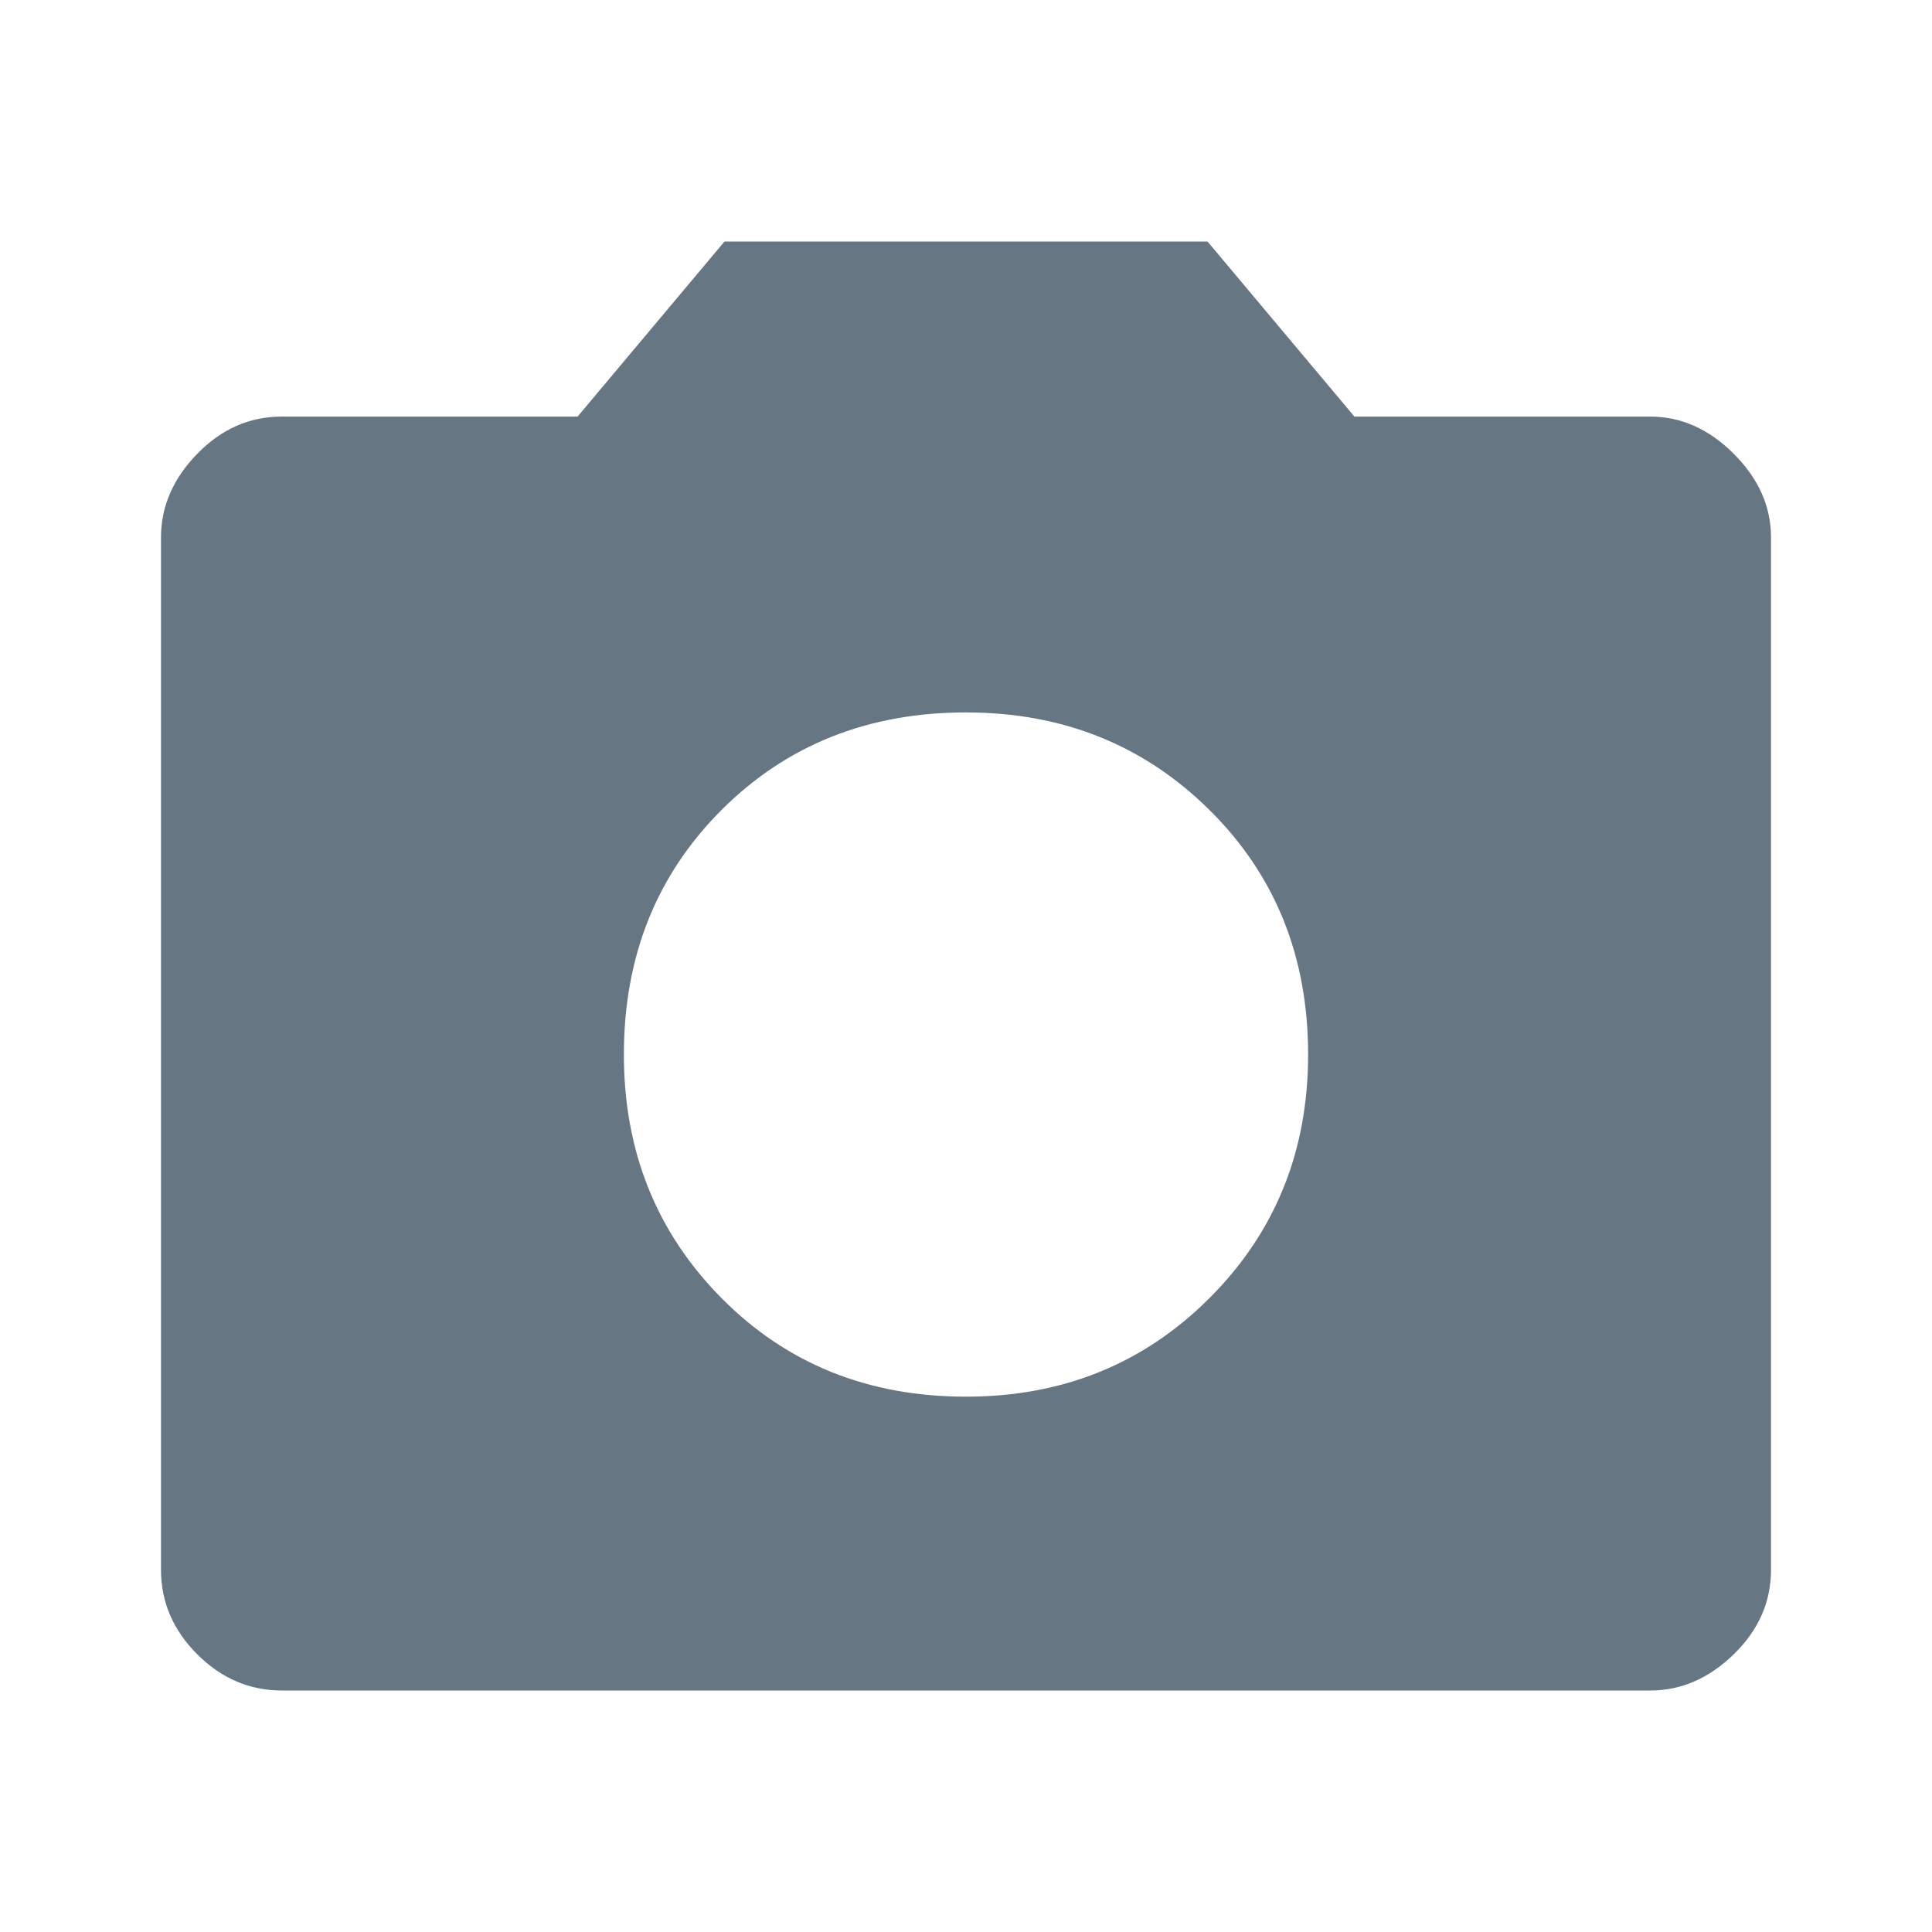
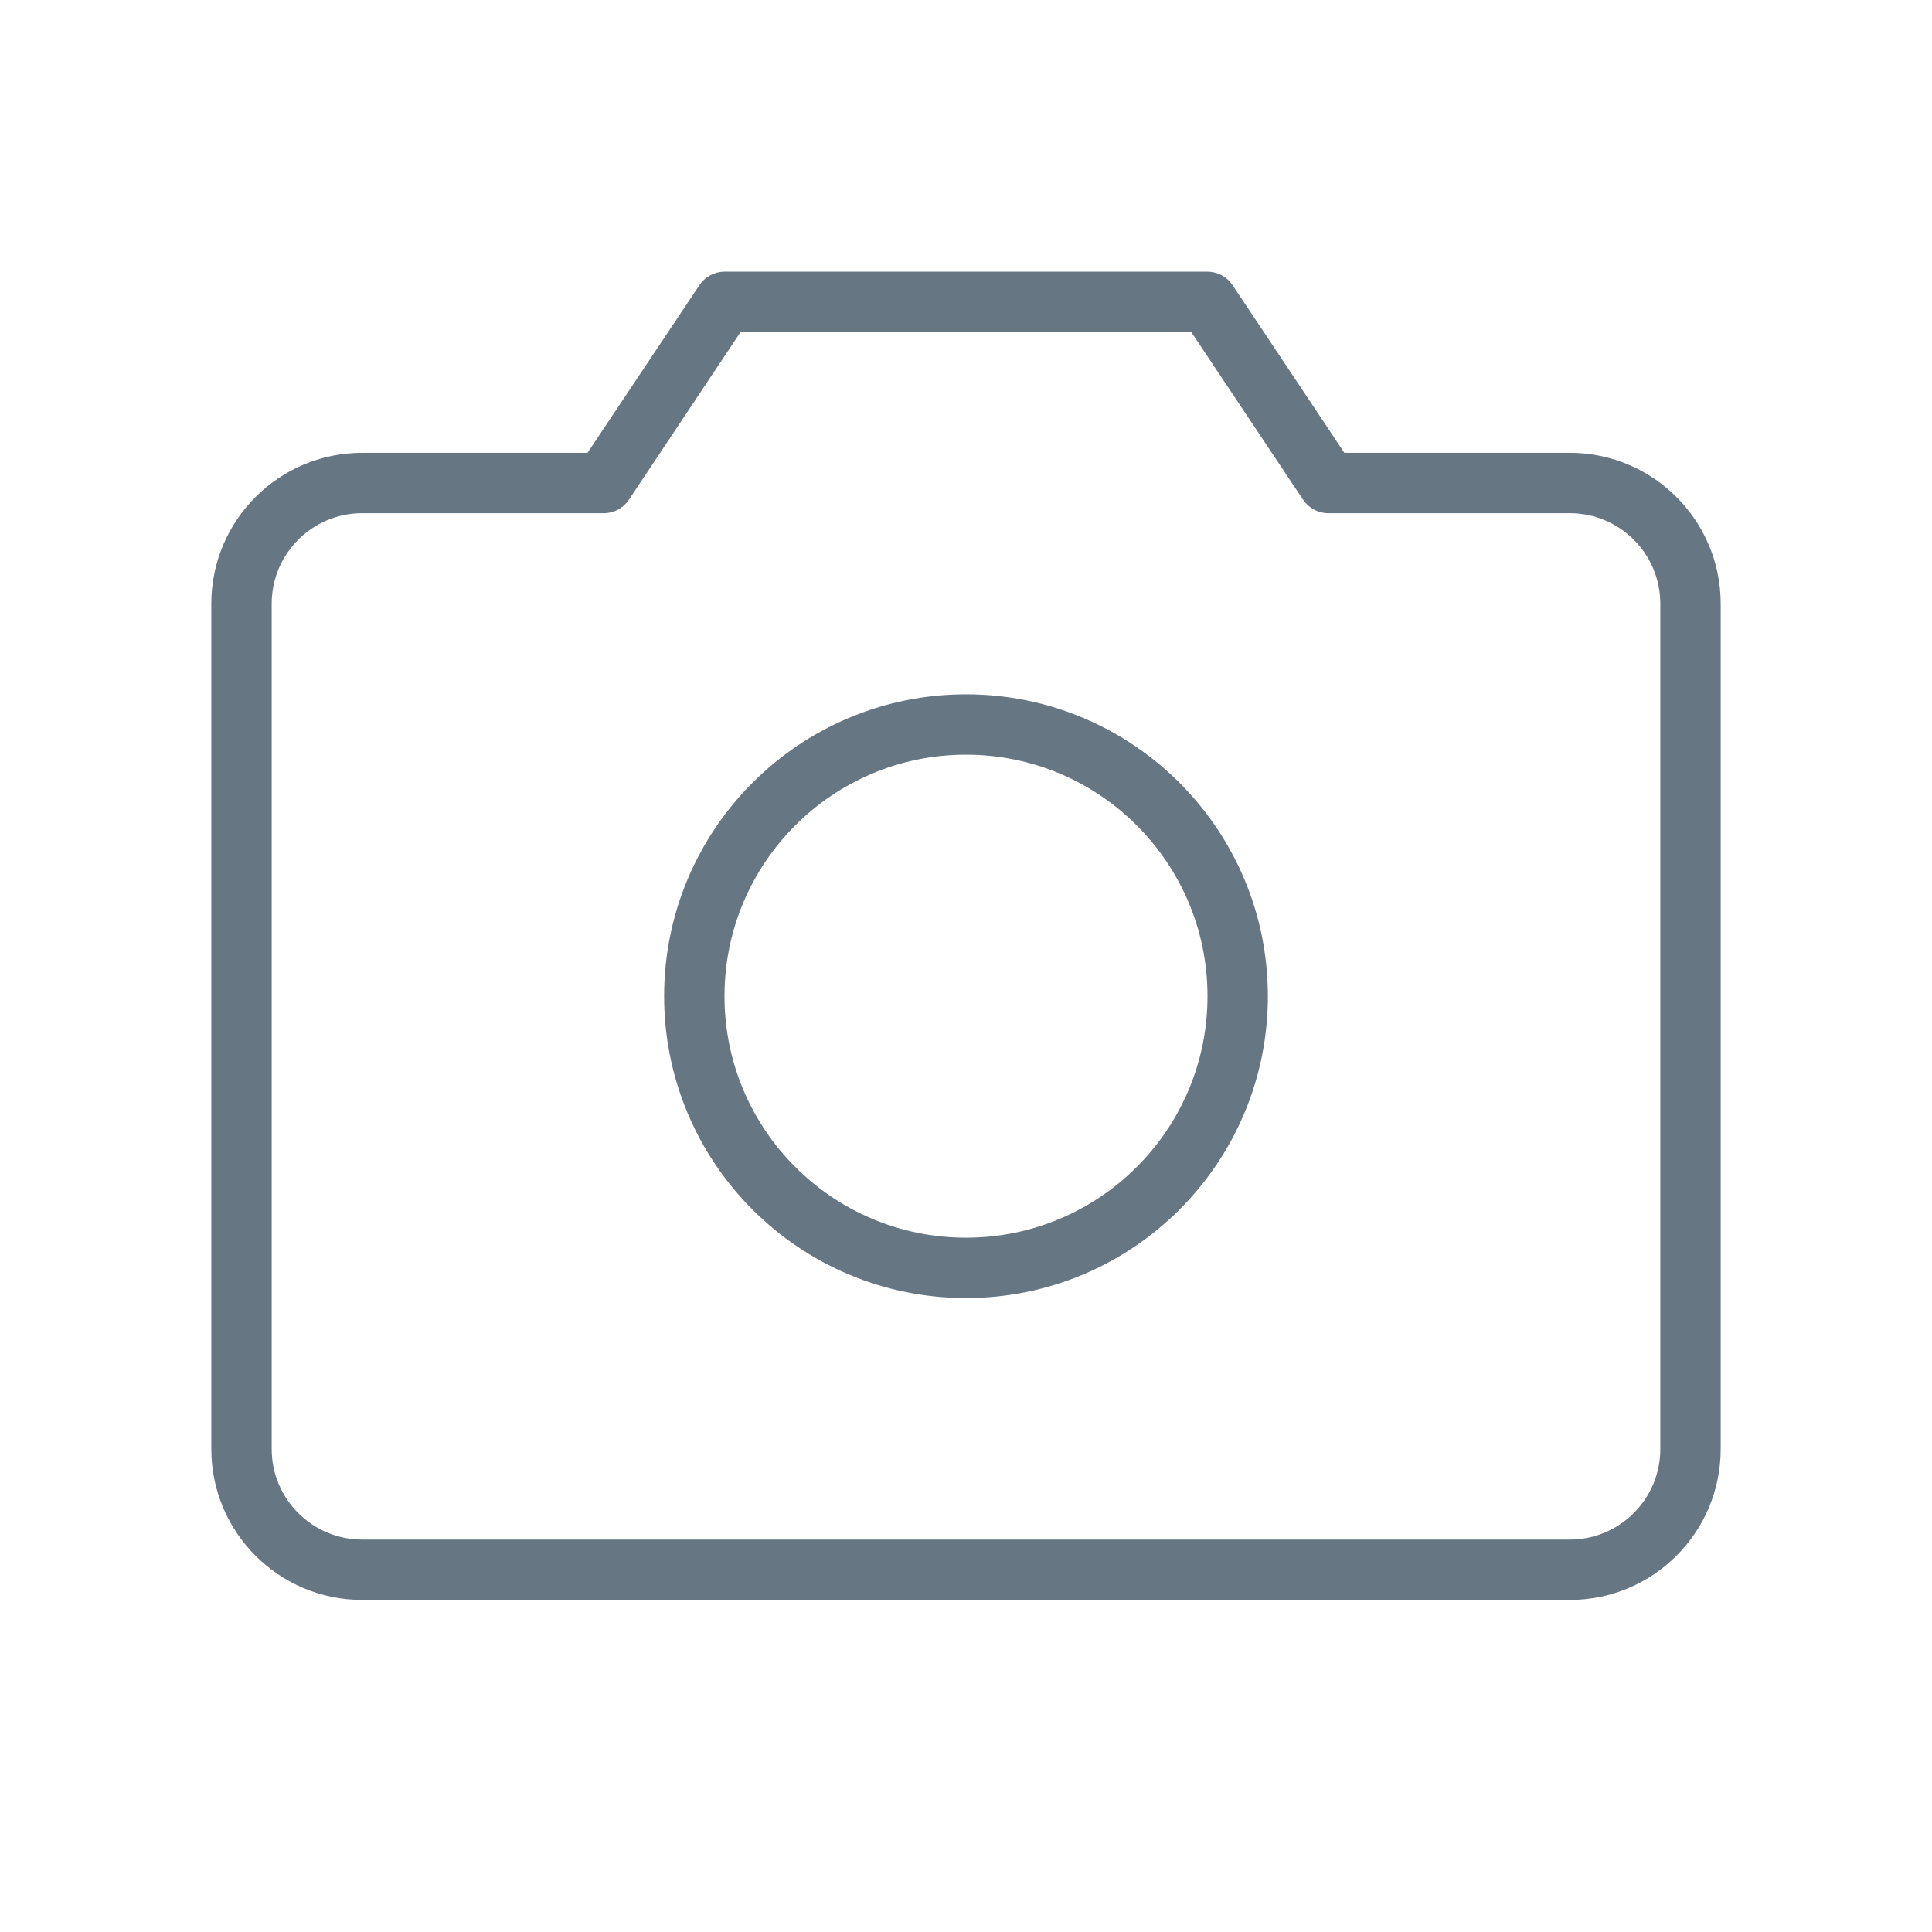
- <svg xmlns="http://www.w3.org/2000/svg" height="48" viewBox="0 96 960 960" width="48">
-   <path d="M480 790q72 0 121-49t49-121q0-73-49-121.5T480 450q-73 0-121.5 48.5T310 620q0 72 48.5 121T480 790ZM140 936q-24 0-42-18t-18-42V363q0-23 18-41.5t42-18.5h147l73-87h240l73 87h147q23 0 41.5 18.5T880 363v513q0 24-18.5 42T820 936H140Z" fill="#677683" />
+ <svg xmlns="http://www.w3.org/2000/svg" width="32" height="32" fill="#677683" viewBox="0 0 256 256">
+   <path d="M208,60H178.13L163.32,37.78A4,4,0,0,0,160,36H96a4,4,0,0,0-3.32,1.78L77.85,60H48A20,20,0,0,0,28,80V192a20,20,0,0,0,20,20H208a20,20,0,0,0,20-20V80A20,20,0,0,0,208,60Zm12,132a12,12,0,0,1-12,12H48a12,12,0,0,1-12-12V80A12,12,0,0,1,48,68H80a4,4,0,0,0,3.33-1.78L98.13,44h59.72l14.82,22.22A4,4,0,0,0,176,68h32a12,12,0,0,1,12,12ZM128,92a40,40,0,1,0,40,40A40,40,0,0,0,128,92Zm0,72a32,32,0,1,1,32-32A32,32,0,0,1,128,164Z" />
</svg>
